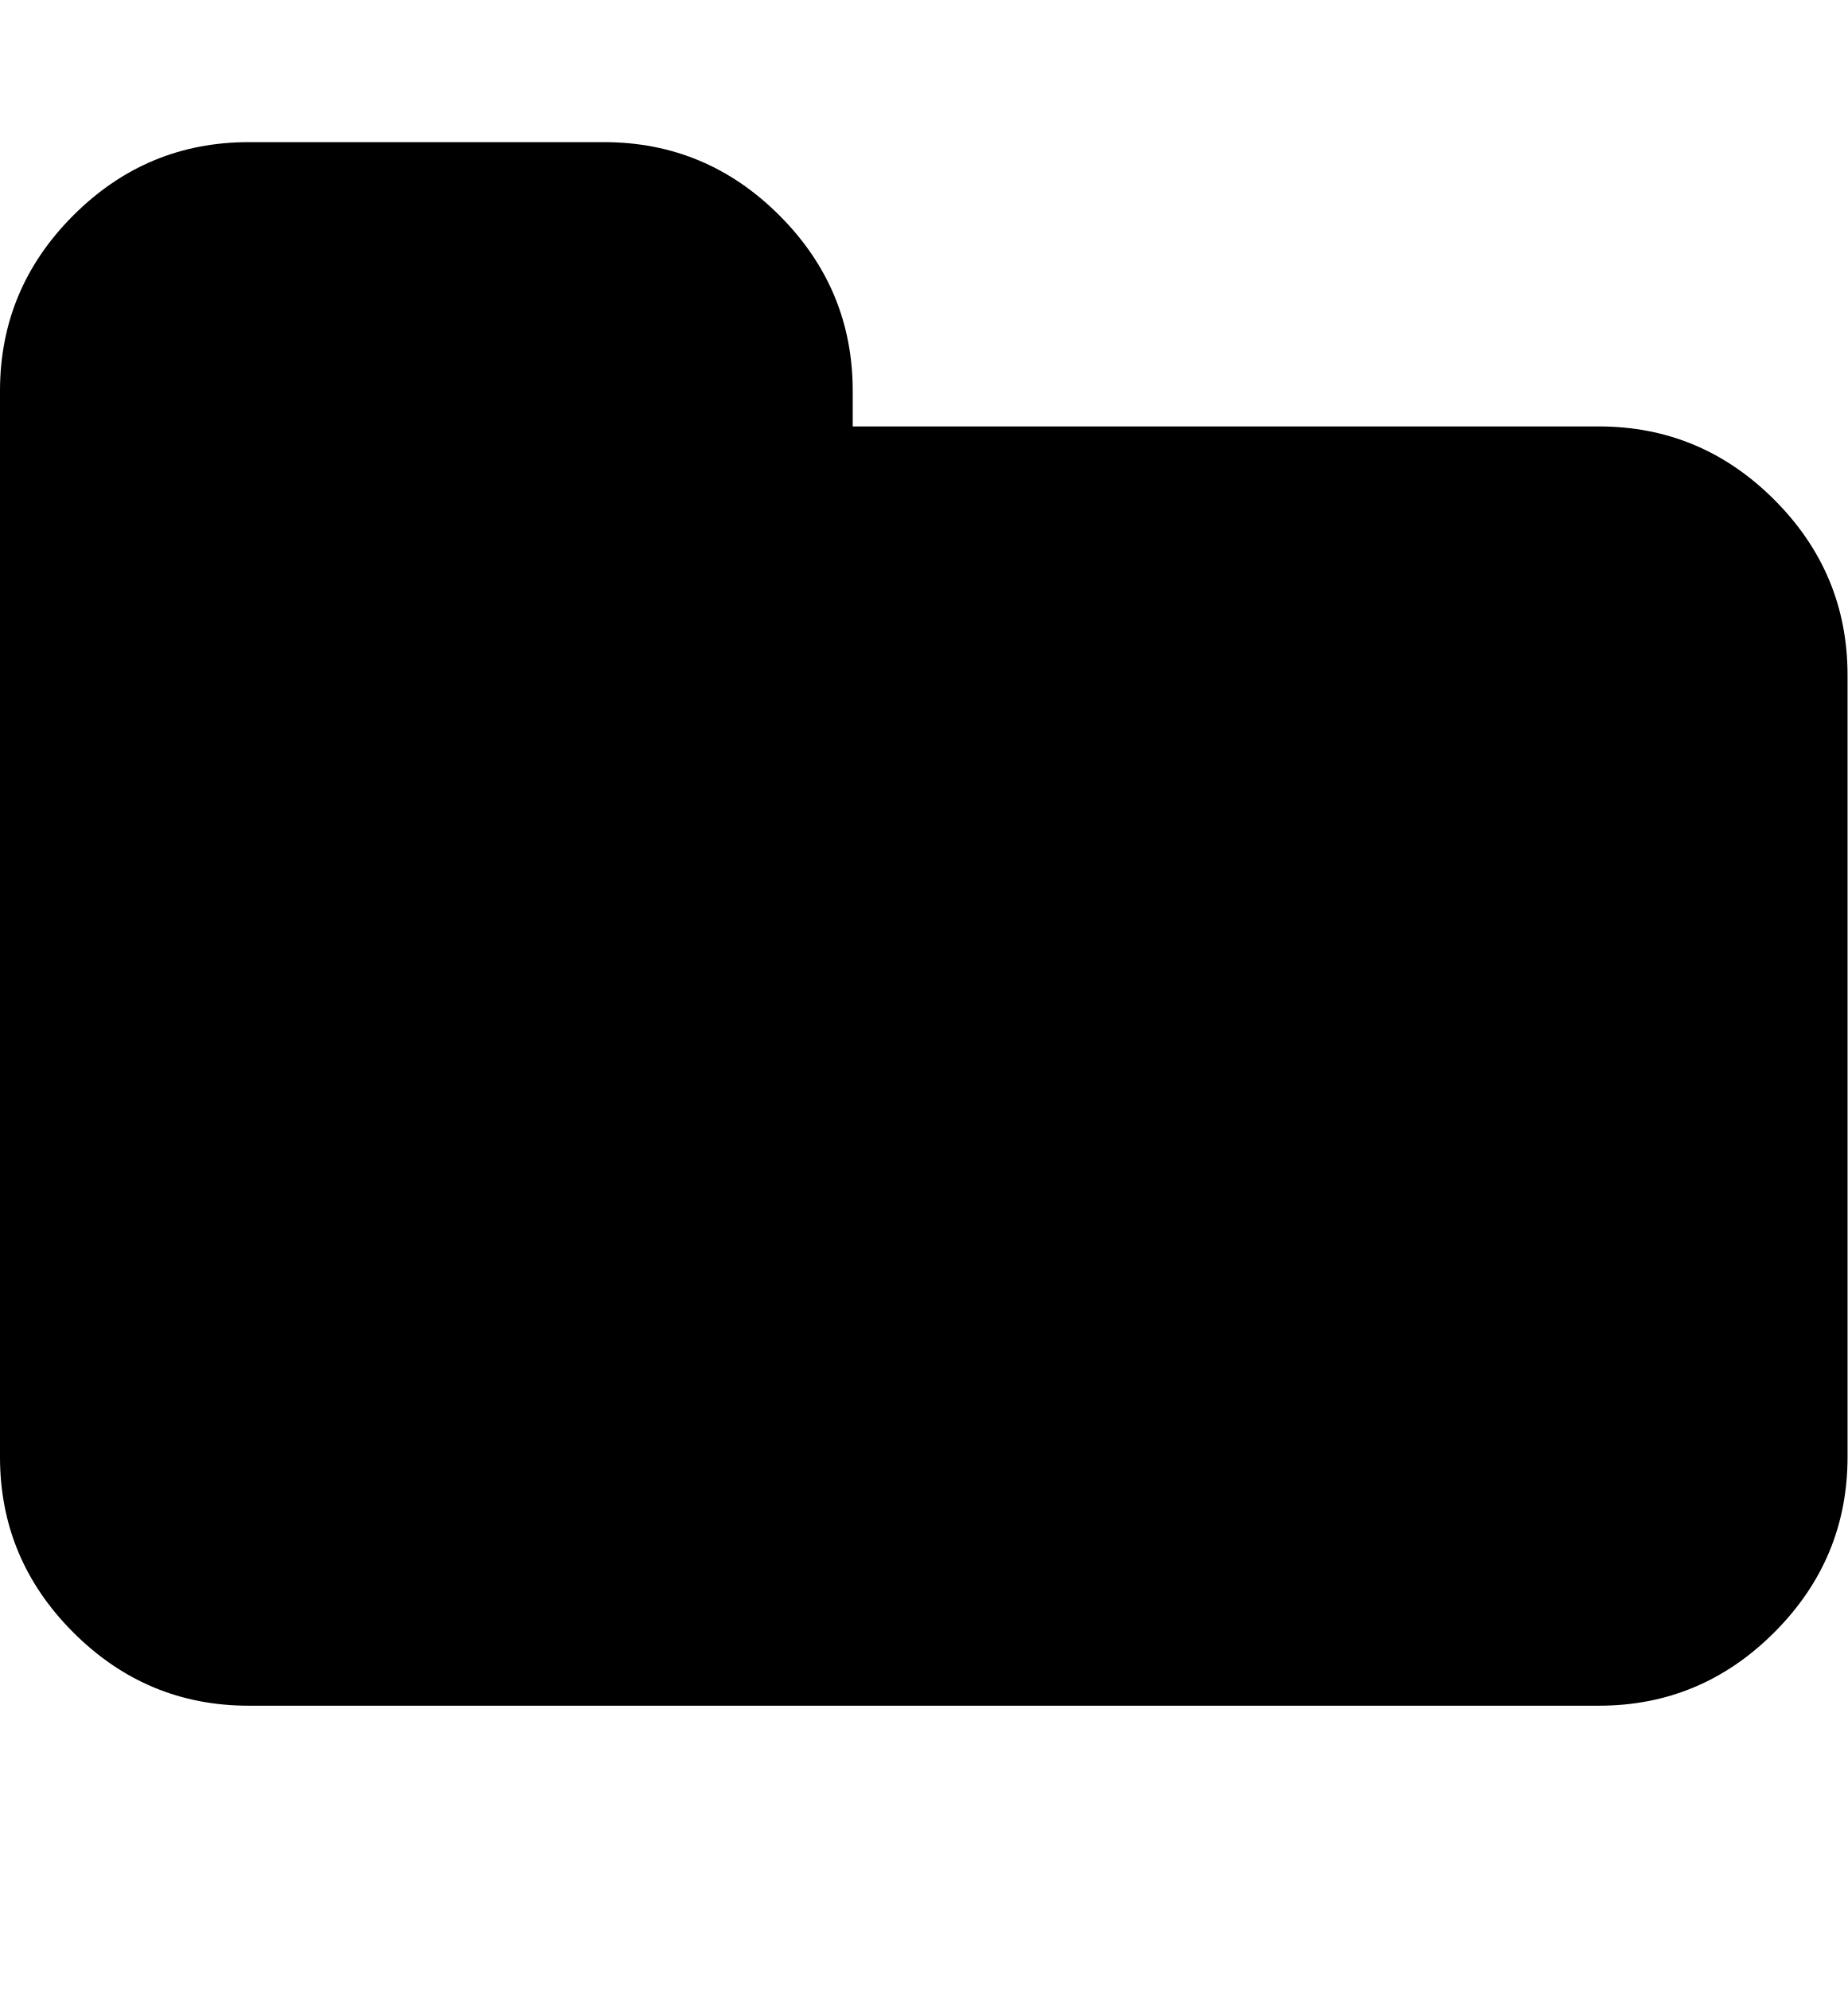
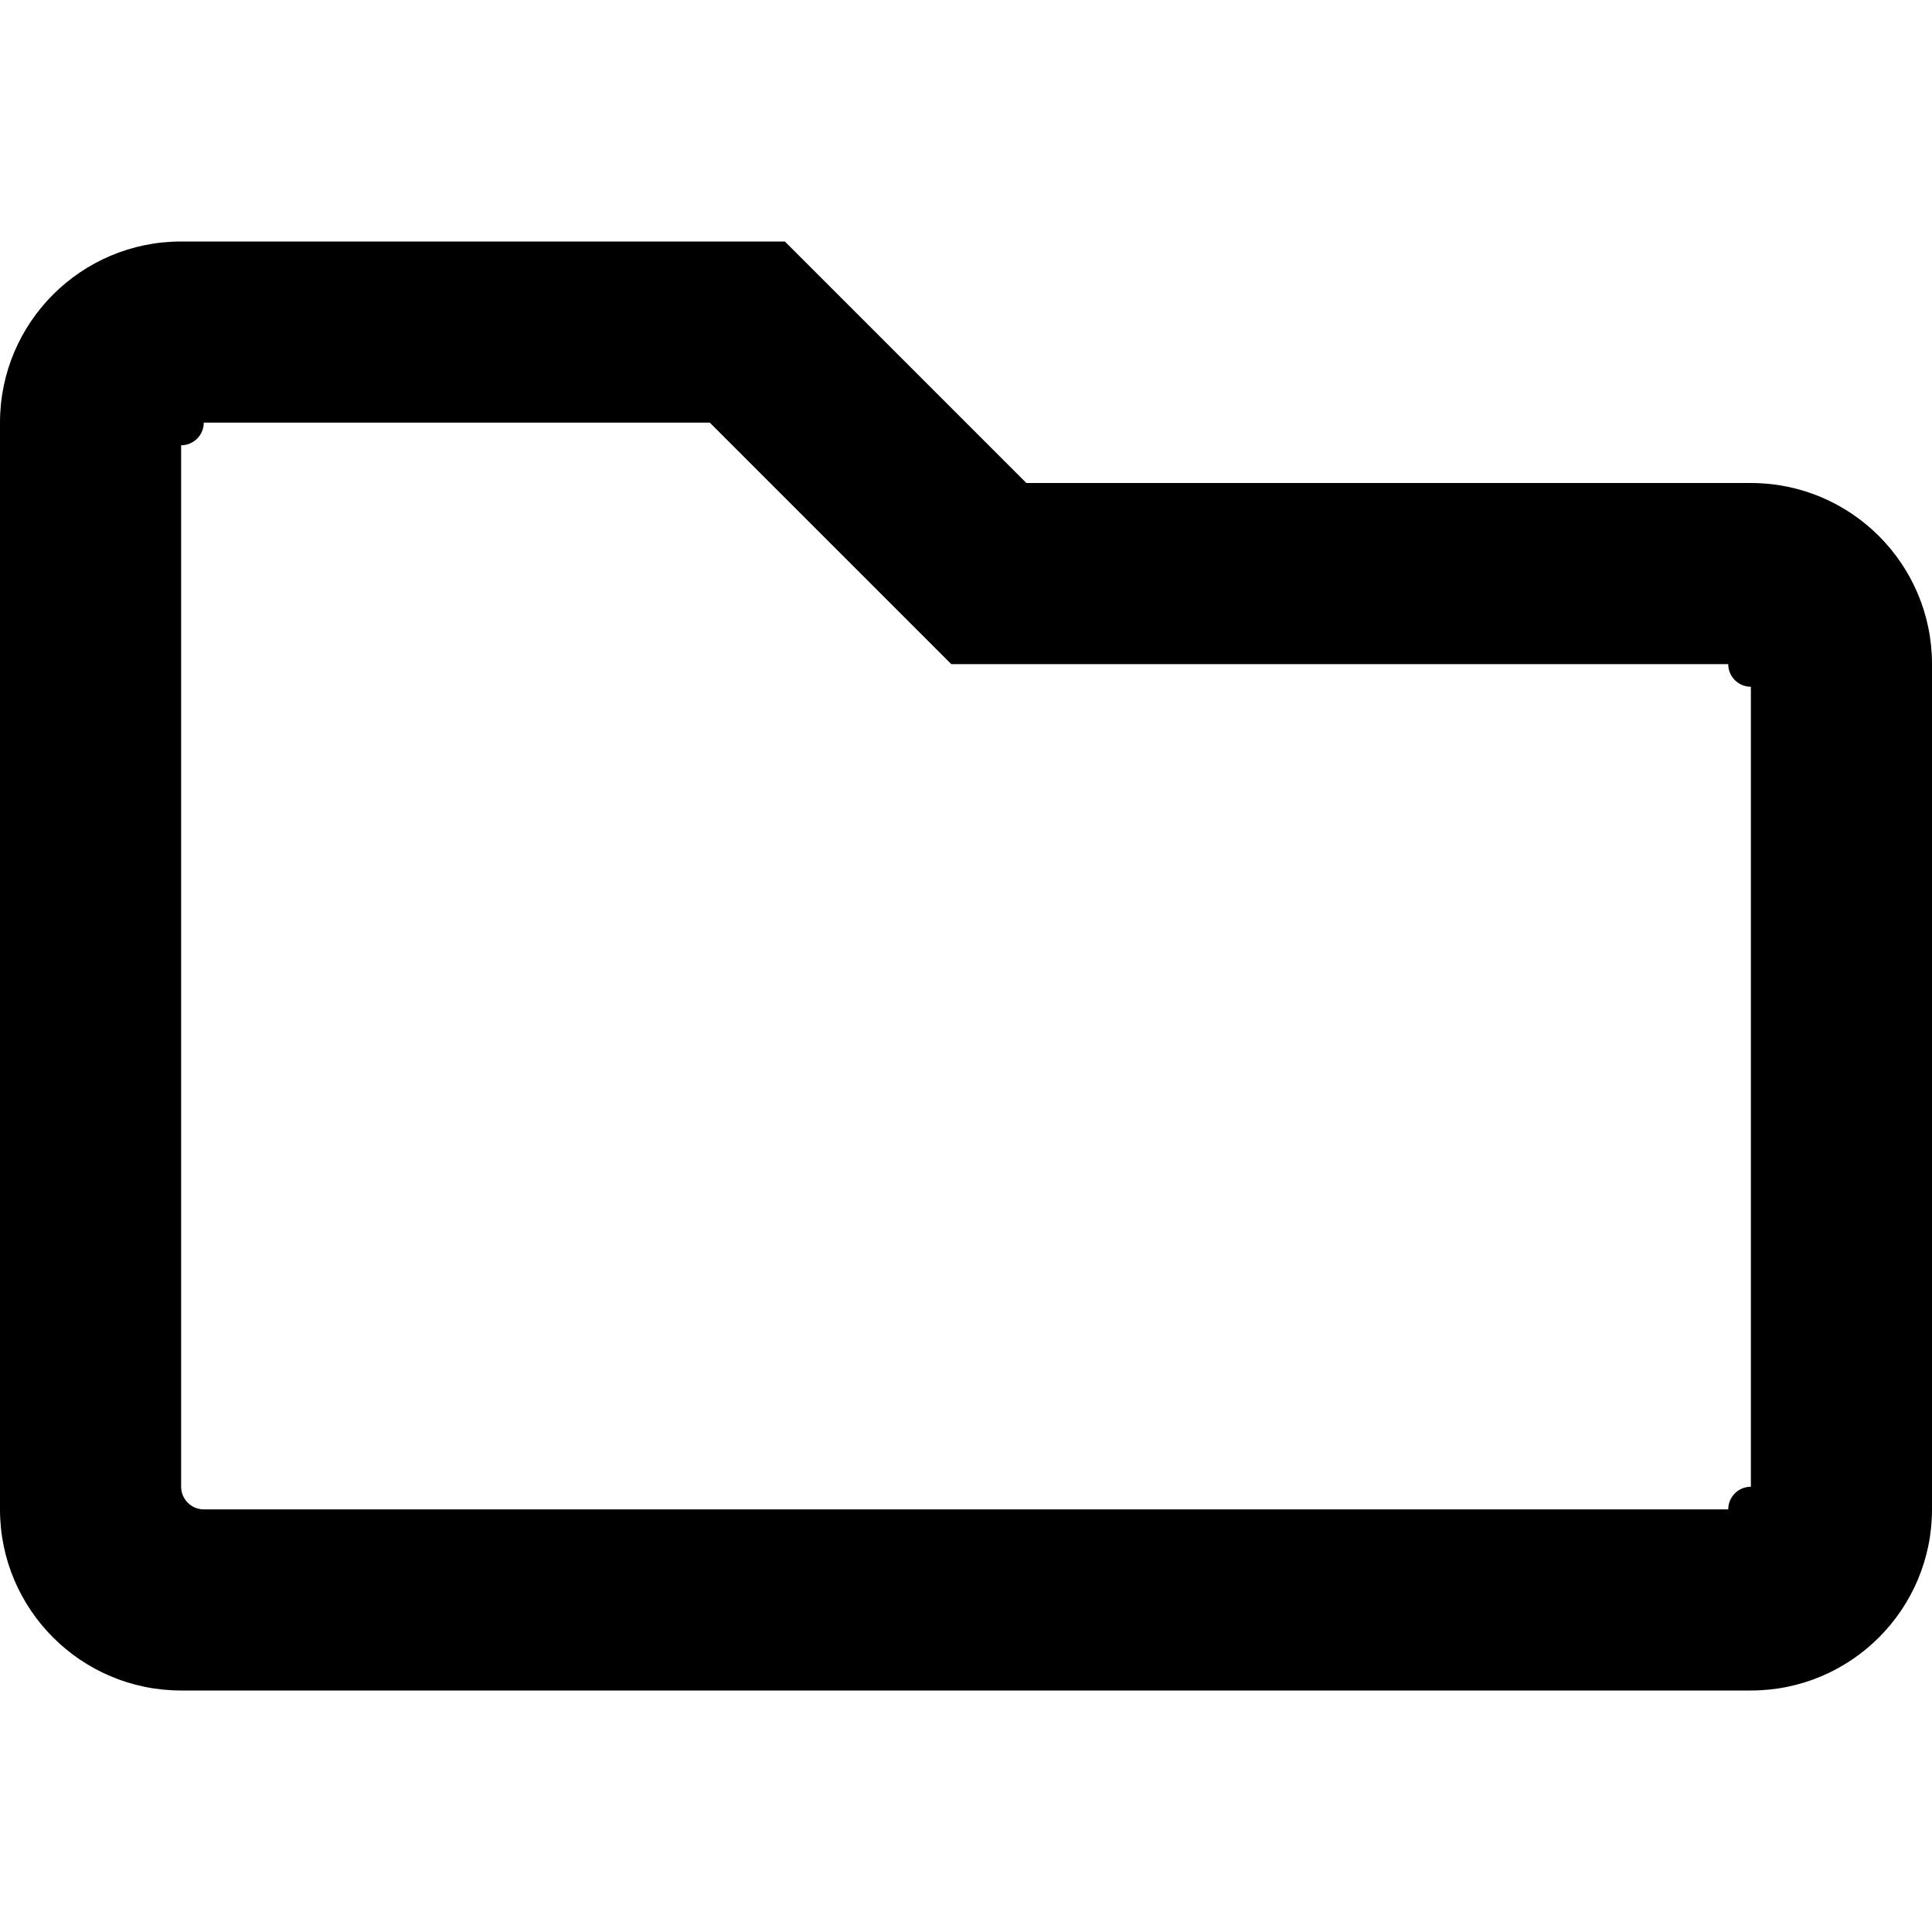
- <svg xmlns="http://www.w3.org/2000/svg" width="100%" height="100%" viewBox="0 0 1664 1792">
-   <path fill="#000" d="M1664 608v704q0 92-66 158t-158 66h-1216q-92 0-158-66t-66-158v-960q0-92 66-158t158-66h320q92 0 158 66t66 158v32h672q92 0 158 66t66 158z" />
+ <svg xmlns="http://www.w3.org/2000/svg" width="100%" height="100%" viewBox="0 0 512 512">
+   <path fill="currentColor" d="M464 128H272L208 64H48C21.5 64 0 85.5 0 112V400C0 426.5 21.5 448 48 448H464C490.5 448 512 426.5 512 400V176C512 149.5 490.5 128 464 128zM458 400H54C50.7 400 48 397.3 48 394V118A6-6 0 0 0 54 112H188.1L252.1 176H458A6-6 0 0 0 464 182V394A6-6 0 0 0 458 400z" />
</svg>
